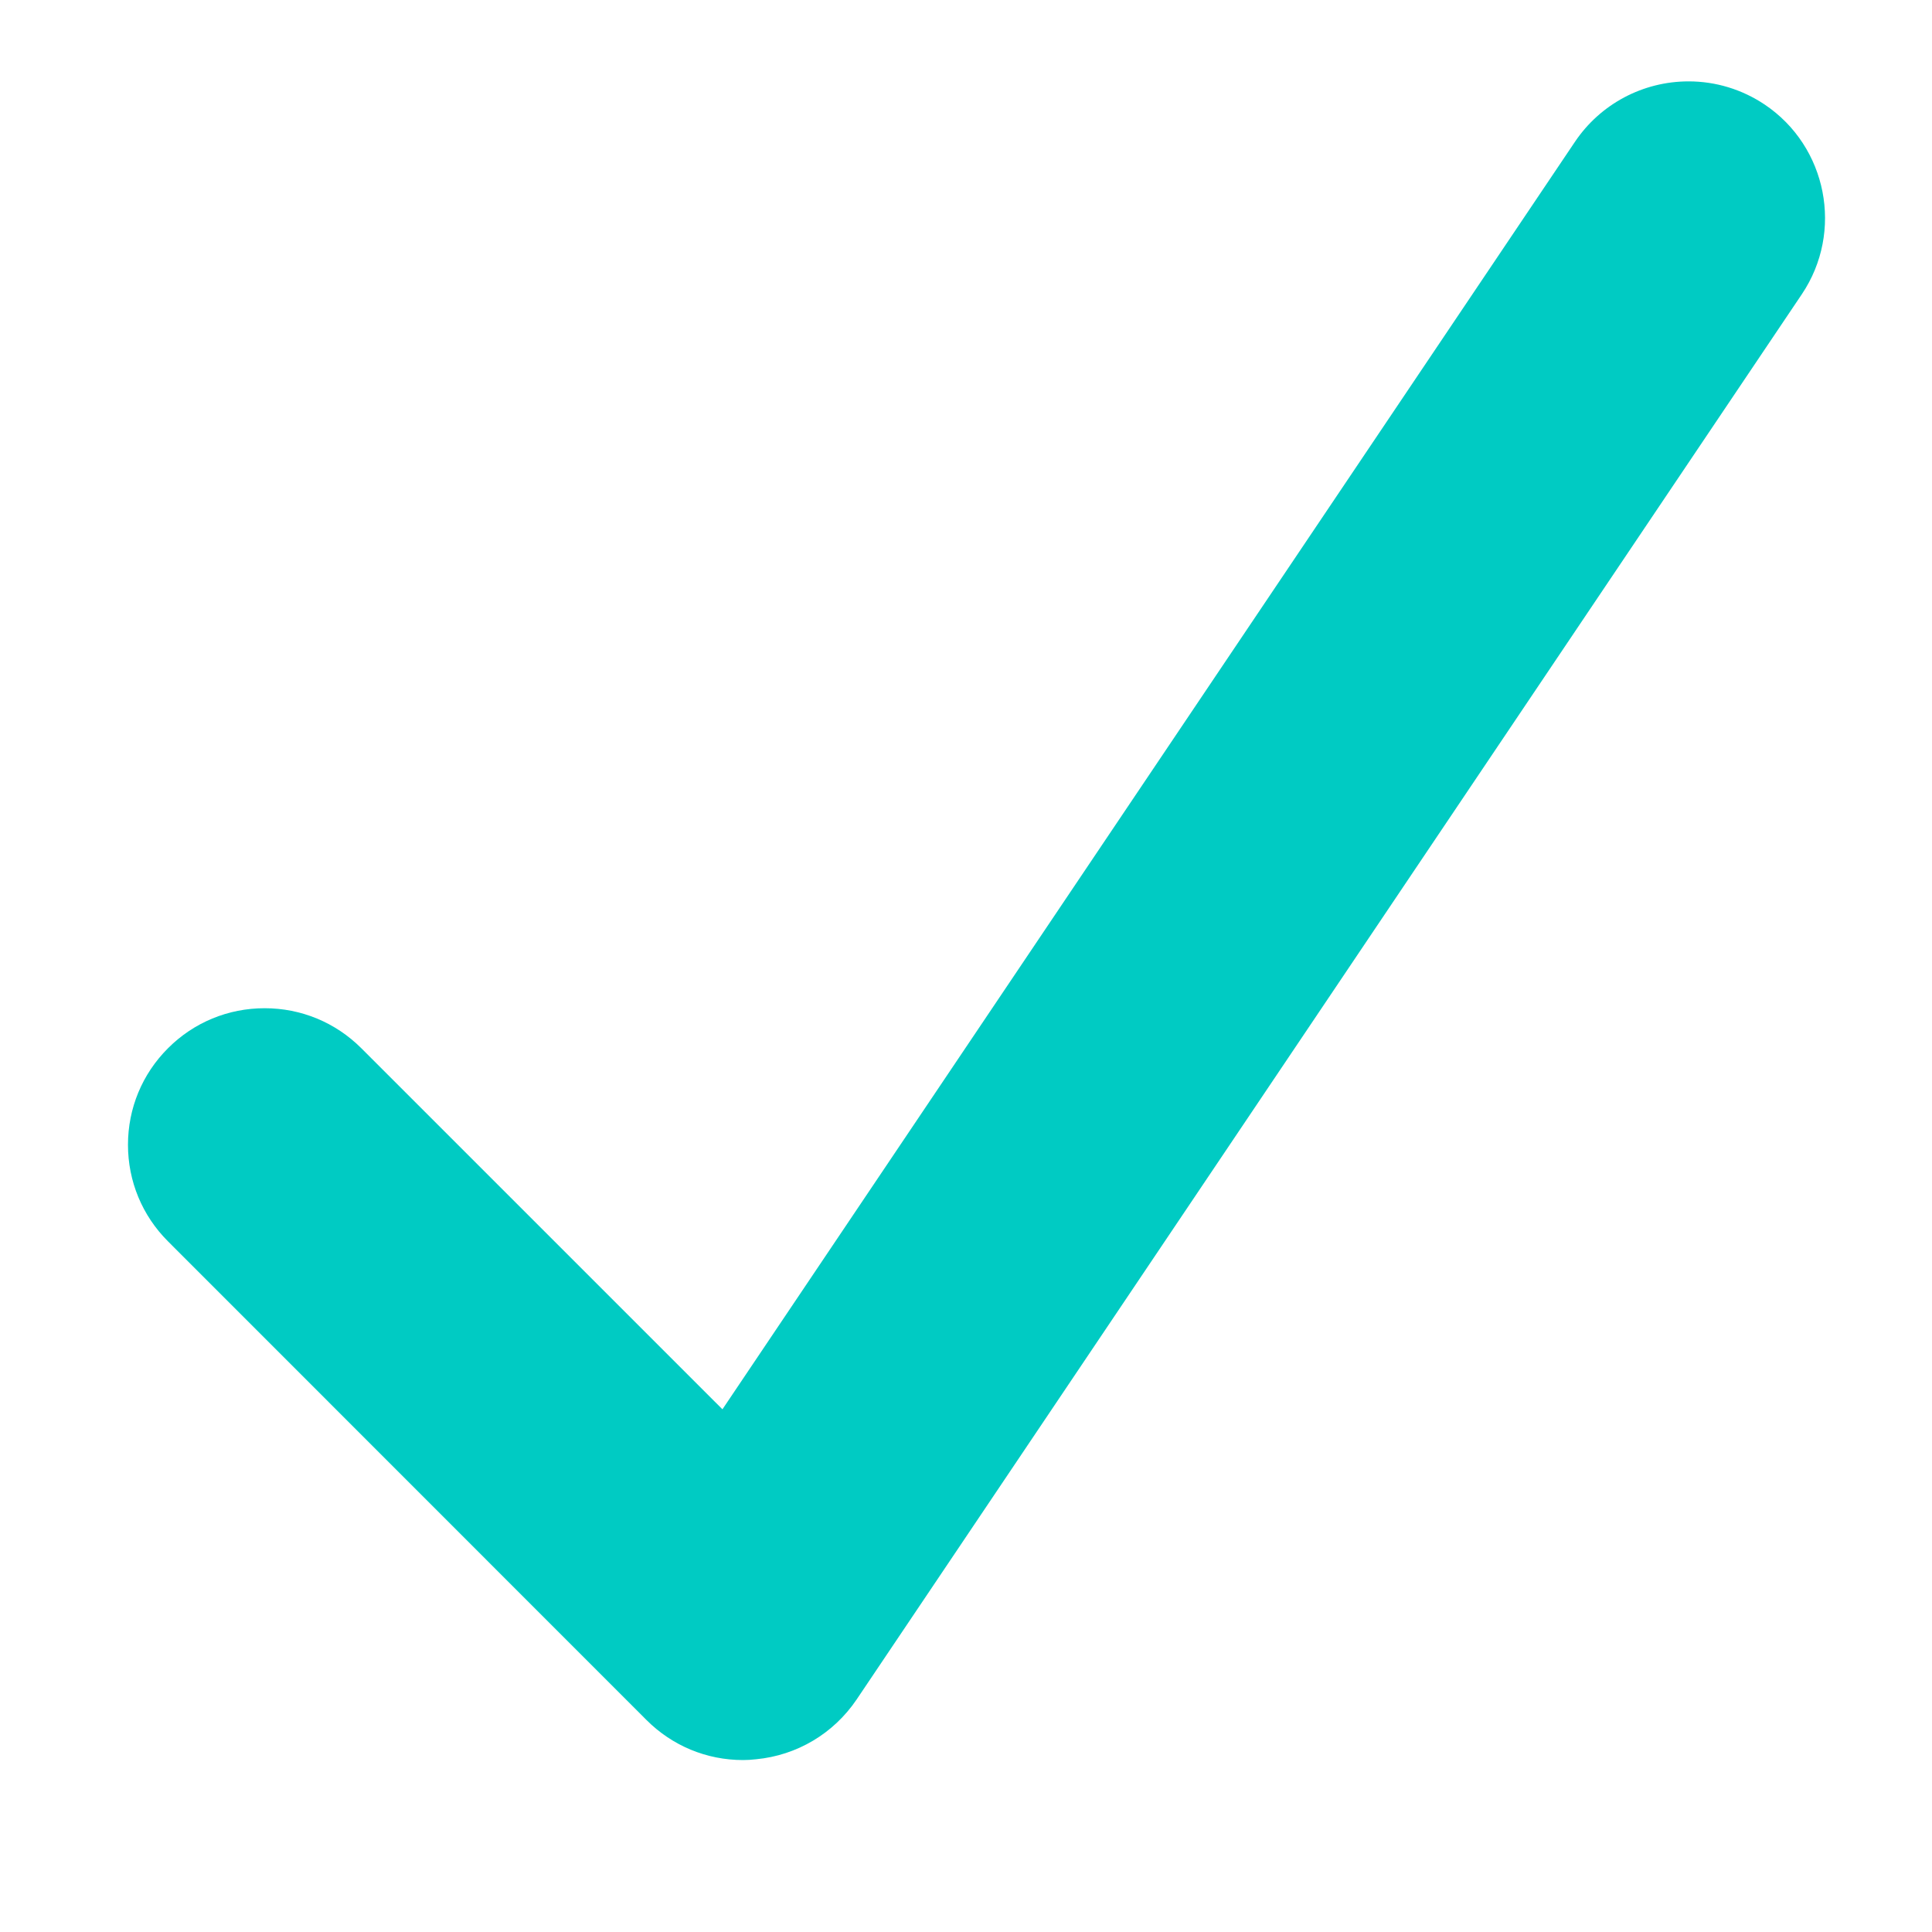
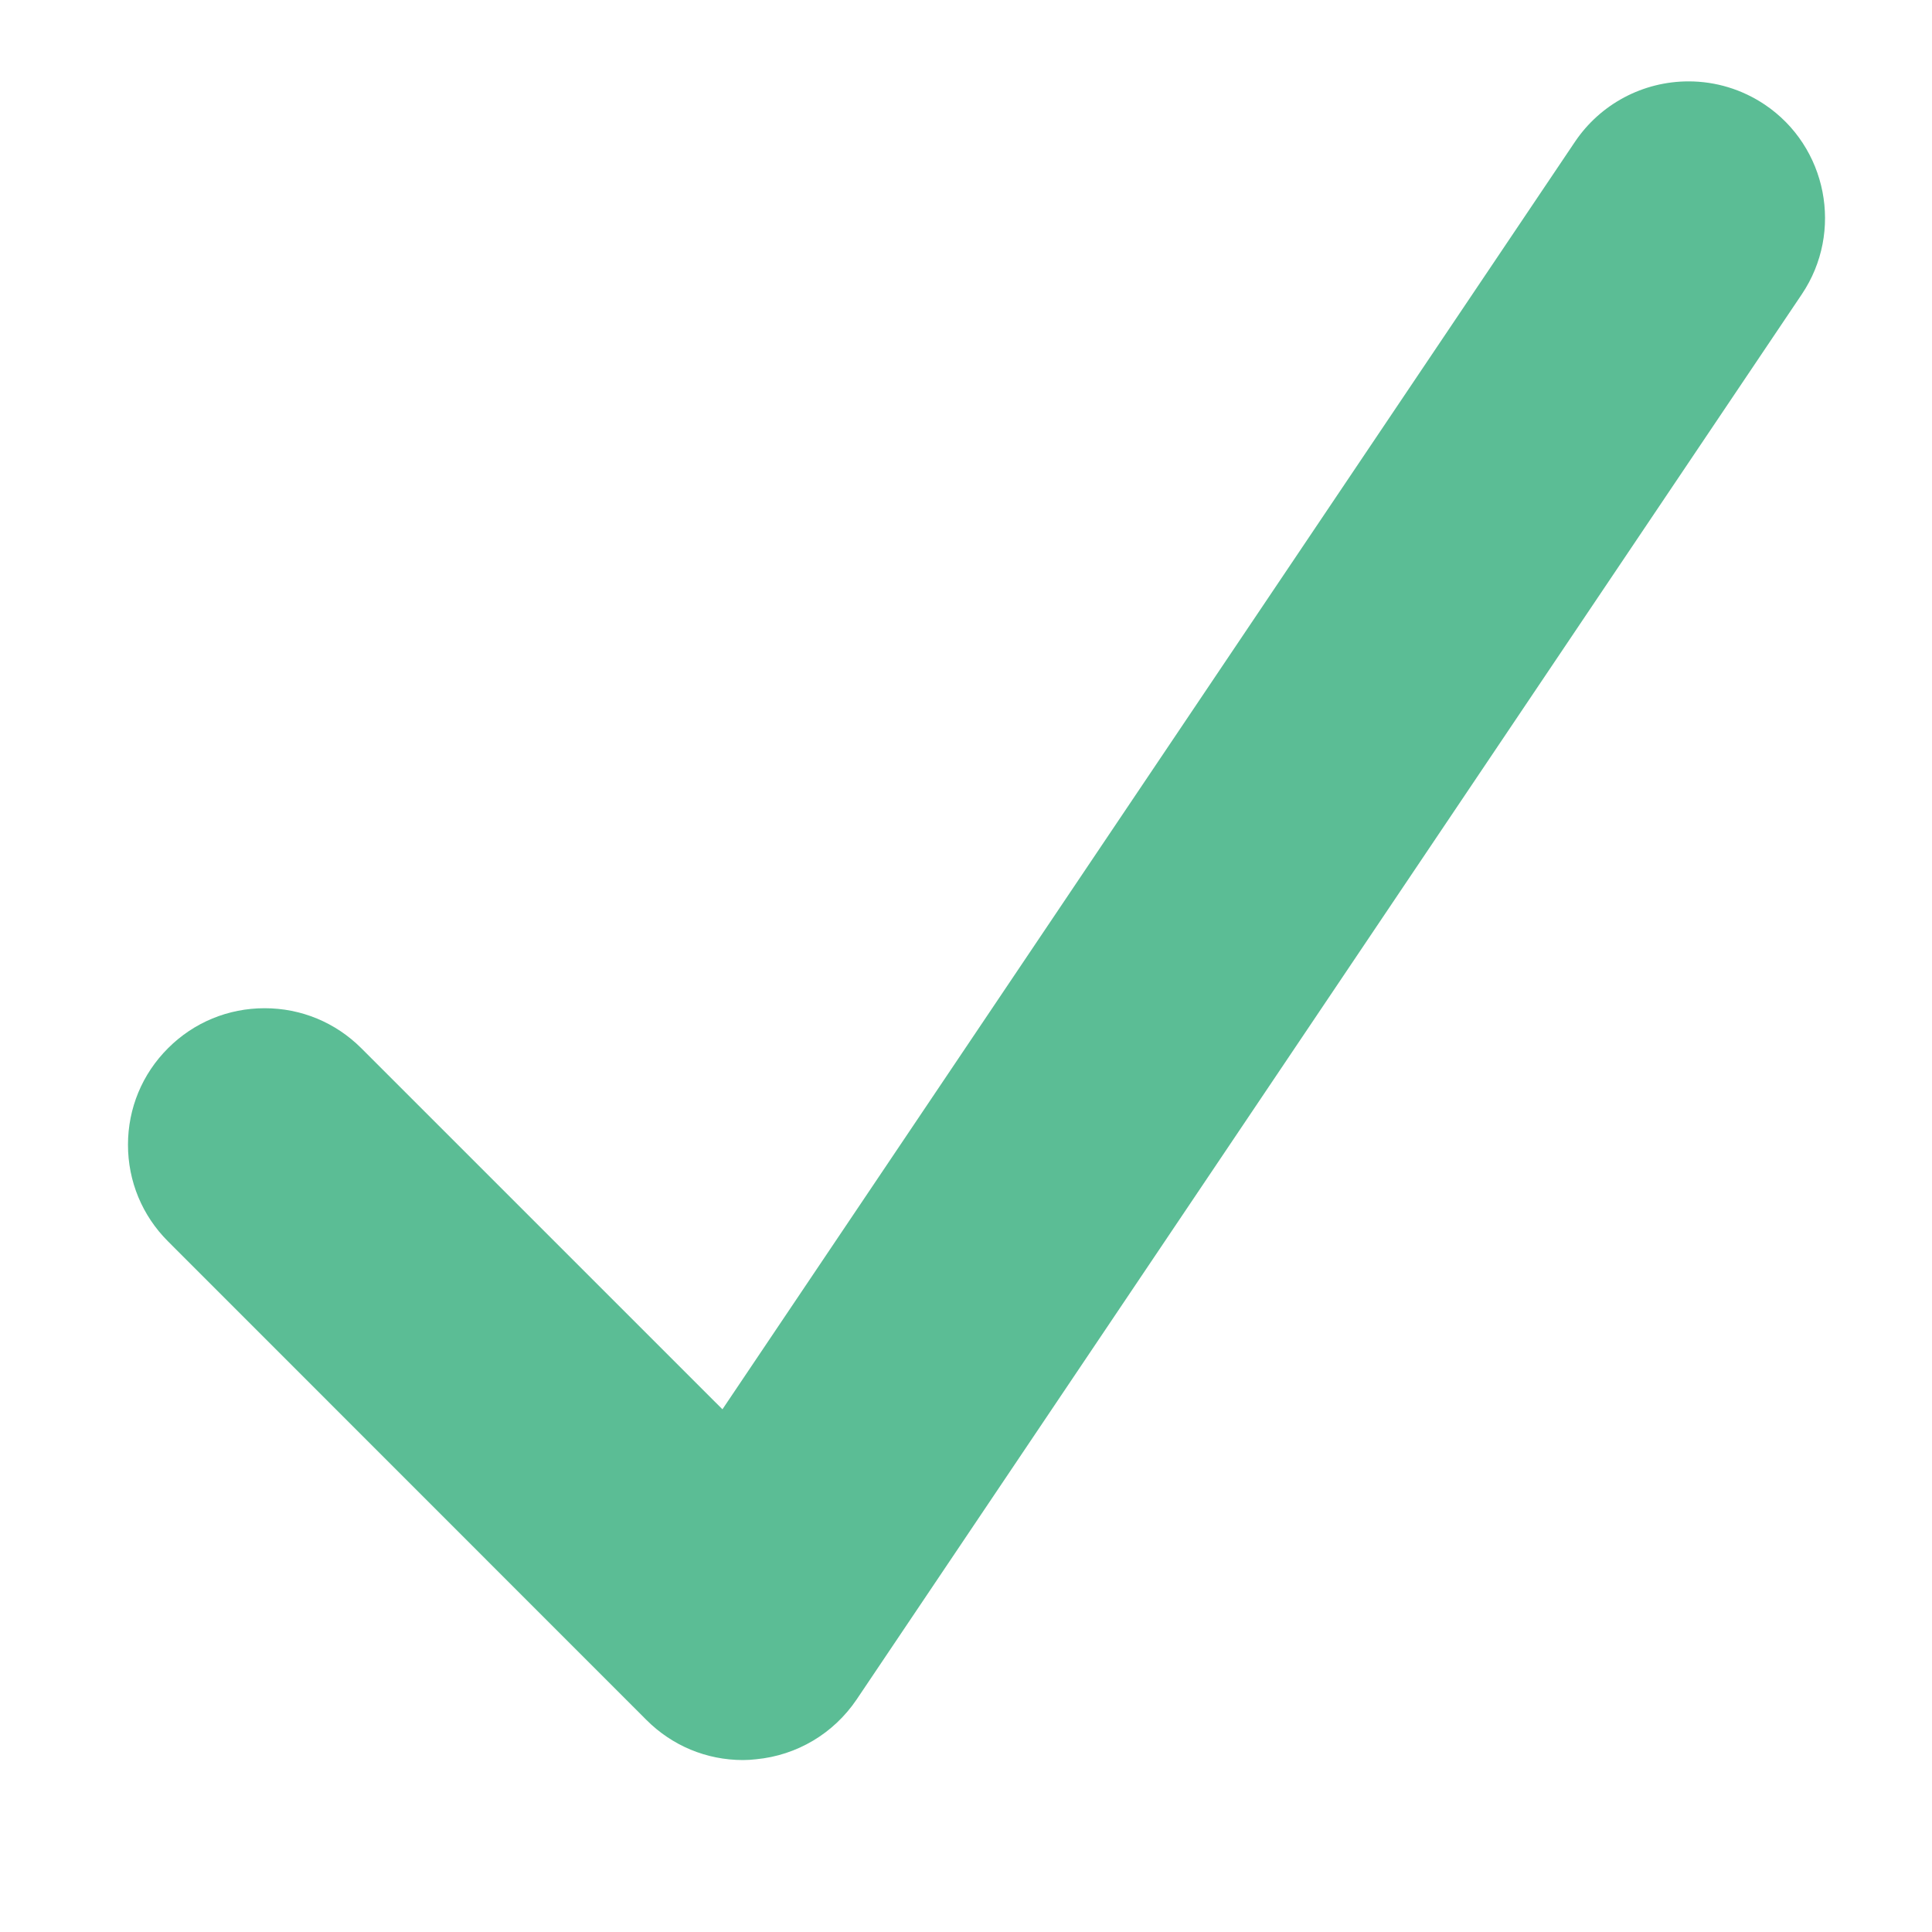
<svg xmlns="http://www.w3.org/2000/svg" version="1.1" id="Layer_1" x="0px" y="0px" width="96px" height="96px" viewBox="21 0 75 75" enable-background="new 0 0 96 96" xml:space="preserve">
  <g>
-     <path fill="#00cbc3" d="M49.844,68.325c-1.416,0-2.748-0.554-3.75-1.557L27.523,48.191c-1.003-1.002-1.555-2.334-1.555-3.75   s0.552-2.749,1.555-3.75c1.001-1.001,2.333-1.552,3.75-1.552s2.75,0.551,3.753,1.553l14.019,14.017L82.14,5.504   c0.989-1.468,2.639-2.345,4.412-2.345c1.054,0,2.075,0.312,2.956,0.902c2.424,1.631,3.07,4.934,1.439,7.361L54.25,65.98   c-0.892,1.316-2.312,2.162-3.895,2.314C50.17,68.315,50.01,68.325,49.844,68.325z" />
+     <path fill="#5bbd95" d="M49.844,68.325c-1.416,0-2.748-0.554-3.75-1.557L27.523,48.191c-1.003-1.002-1.555-2.334-1.555-3.75   s0.552-2.749,1.555-3.75c1.001-1.001,2.333-1.552,3.75-1.552s2.75,0.551,3.753,1.553l14.019,14.017L82.14,5.504   c0.989-1.468,2.639-2.345,4.412-2.345c1.054,0,2.075,0.312,2.956,0.902c2.424,1.631,3.07,4.934,1.439,7.361L54.25,65.98   c-0.892,1.316-2.312,2.162-3.895,2.314C50.17,68.315,50.01,68.325,49.844,68.325z" />
  </g>
</svg>
